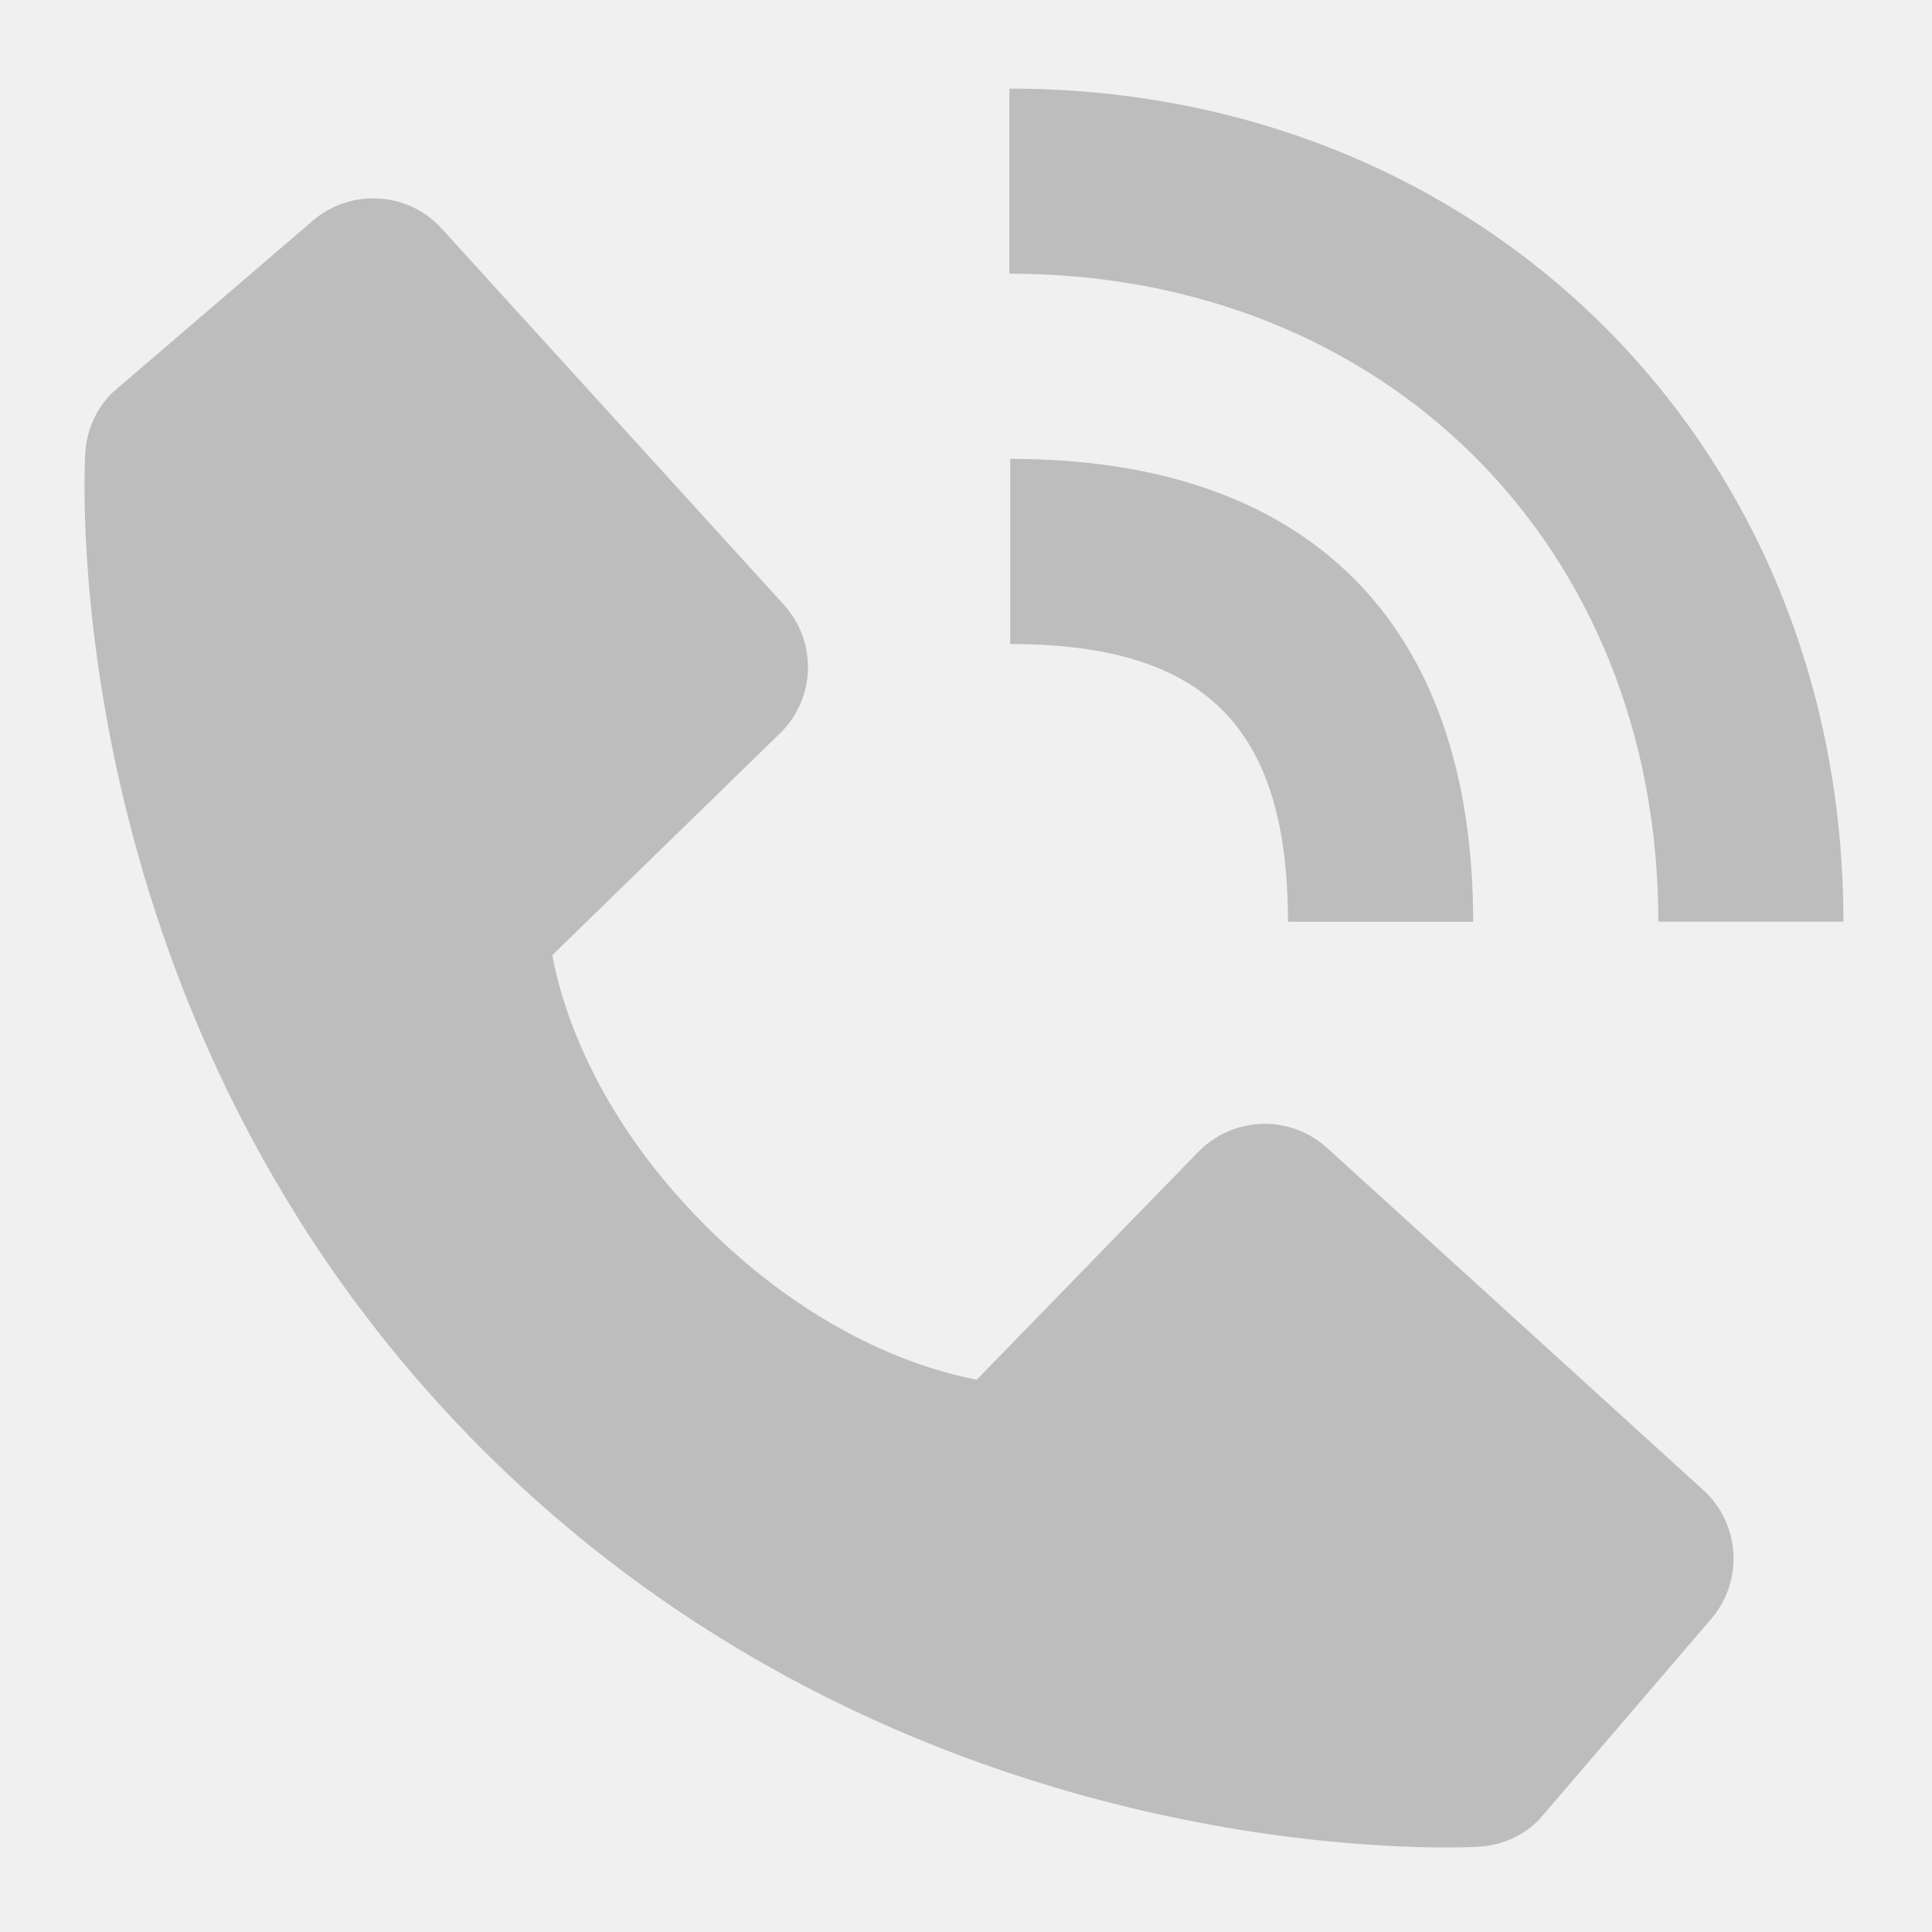
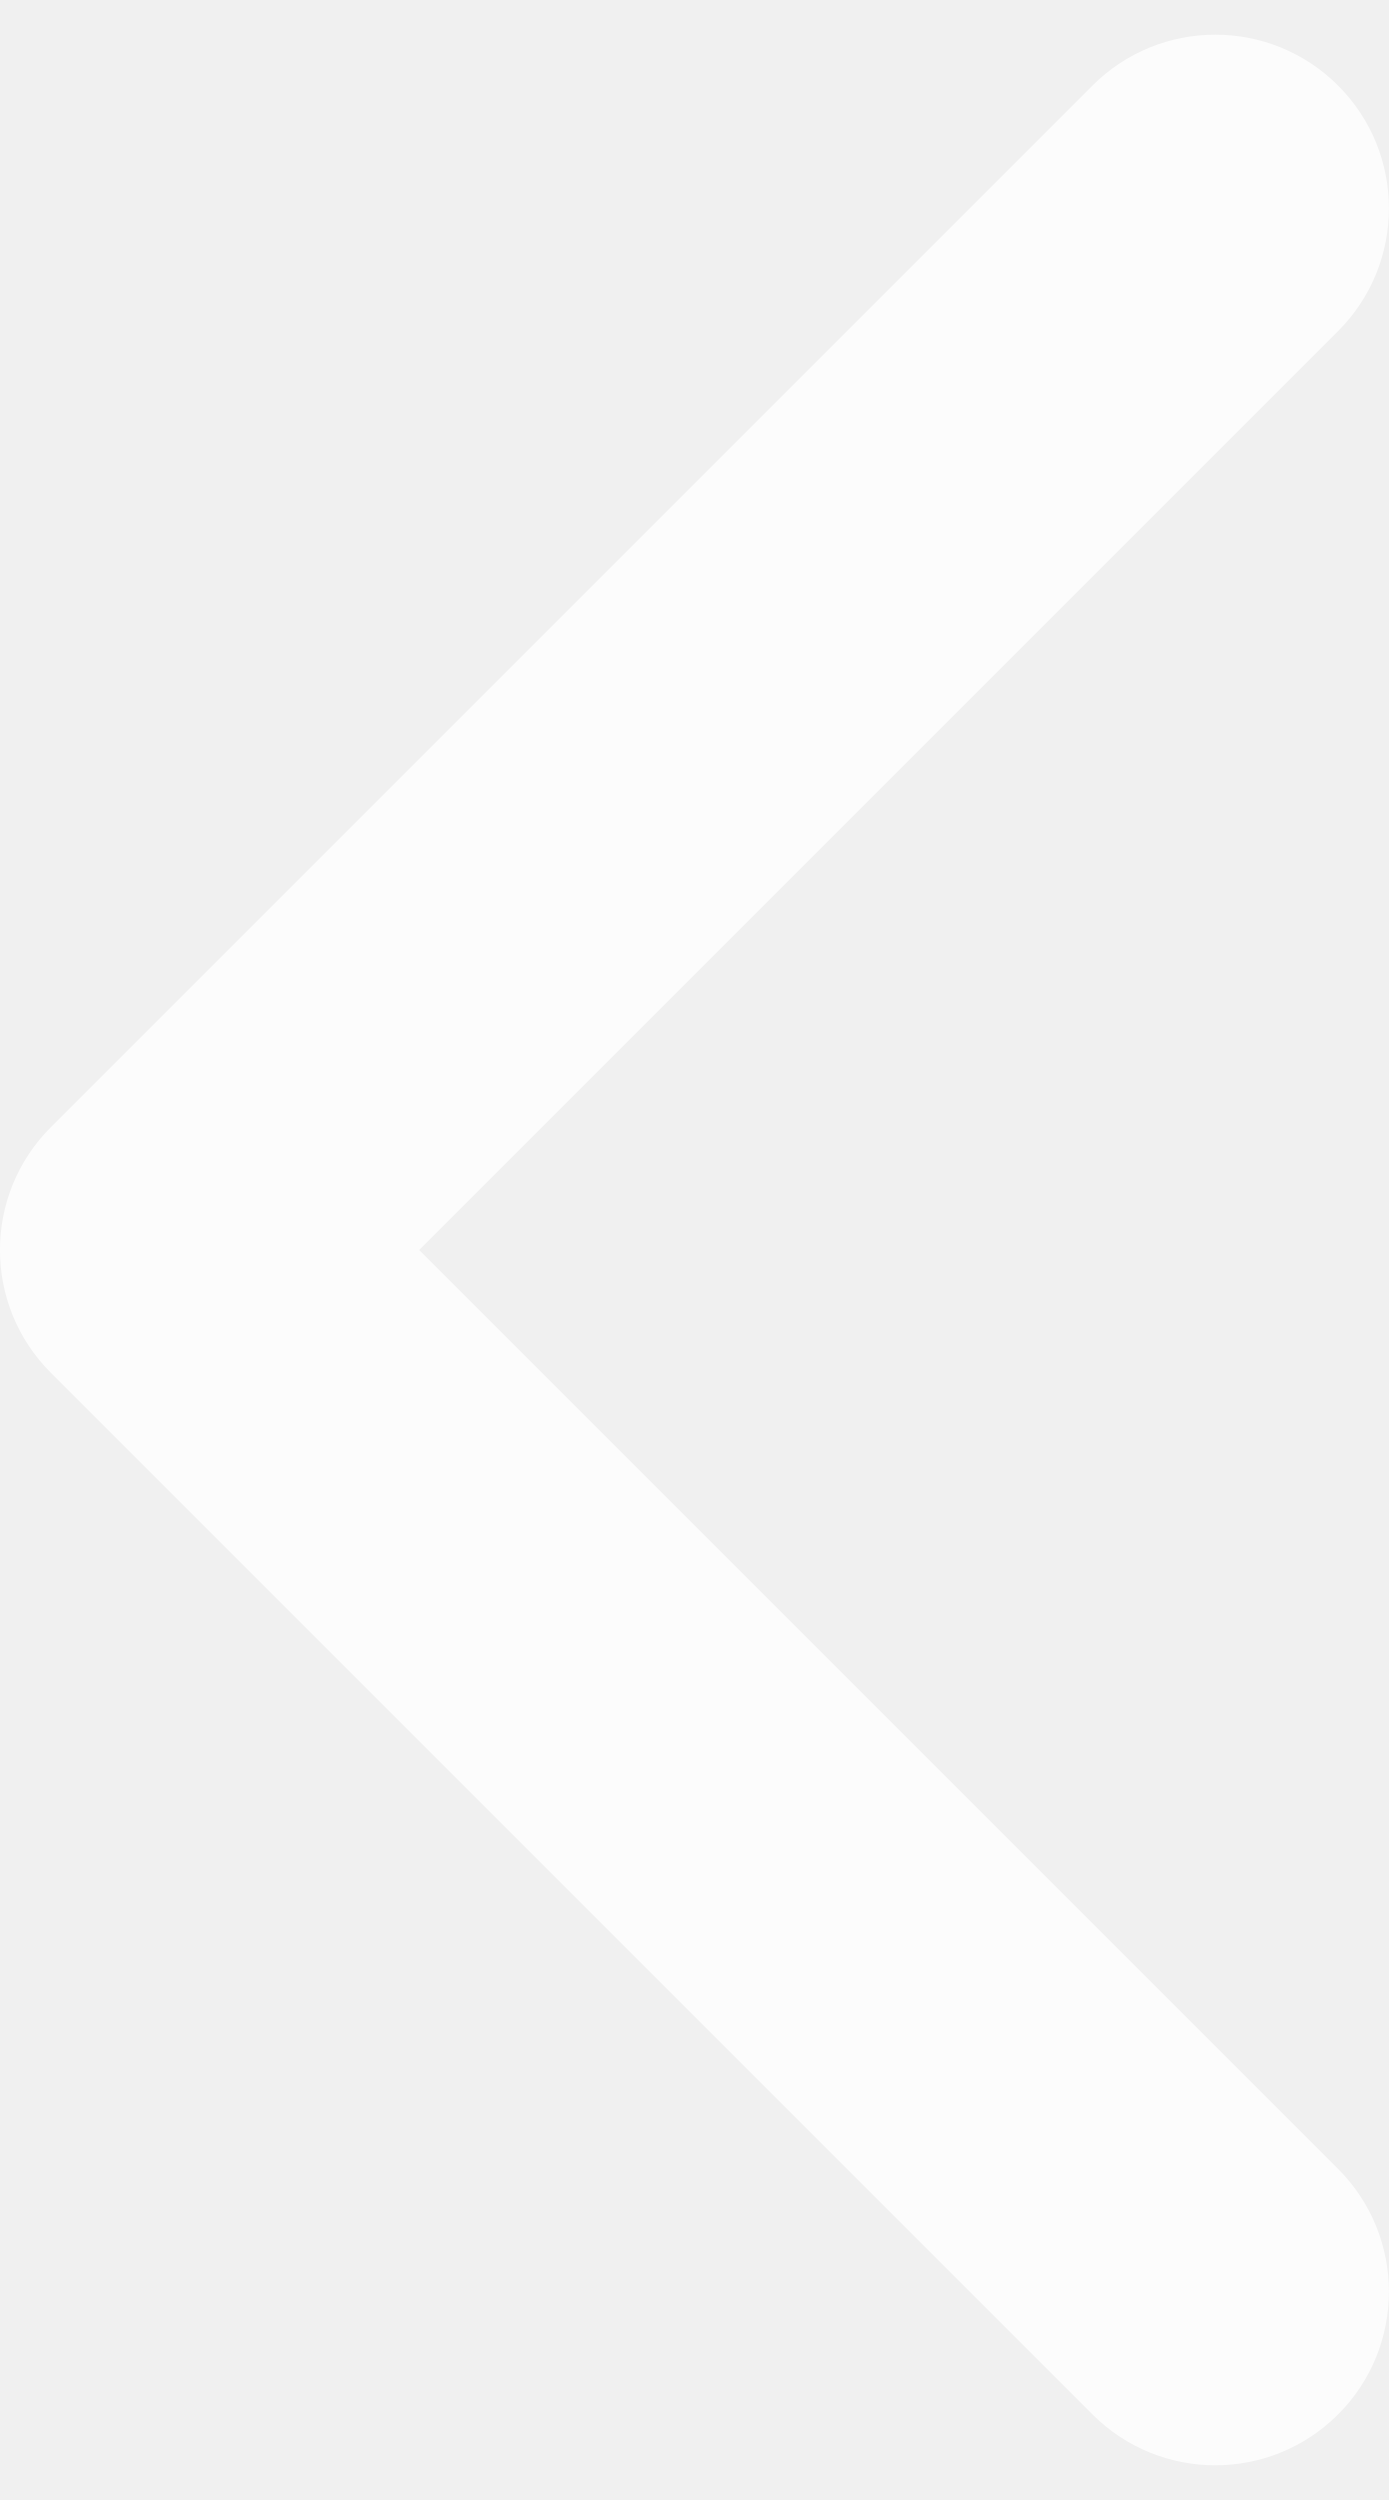
- <svg xmlns="http://www.w3.org/2000/svg" width="20" height="20" viewBox="0 0 20 20" fill="none">
-   <path d="M17.167 9.541H19.083C19.083 4.625 15.372 0.917 10.449 0.917V2.833C14.341 2.833 17.167 5.654 17.167 9.541Z" fill="#BDBDBD" />
-   <path d="M10.458 6.667C12.474 6.667 13.333 7.526 13.333 9.542H15.25C15.25 6.451 13.549 4.75 10.458 4.75V6.667ZM13.738 11.883C13.554 11.716 13.312 11.626 13.063 11.634C12.814 11.642 12.578 11.746 12.405 11.924L10.111 14.283C9.559 14.177 8.45 13.831 7.307 12.692C6.165 11.549 5.819 10.436 5.717 9.888L8.073 7.593C8.252 7.42 8.356 7.184 8.364 6.935C8.371 6.686 8.282 6.444 8.114 6.26L4.573 2.367C4.406 2.182 4.173 2.07 3.924 2.055C3.675 2.039 3.43 2.121 3.24 2.283L1.161 4.067C0.995 4.233 0.896 4.454 0.883 4.689C0.868 4.928 0.594 10.604 4.995 15.006C8.834 18.844 13.643 19.125 14.967 19.125C15.161 19.125 15.28 19.119 15.311 19.117C15.546 19.104 15.767 19.005 15.932 18.838L17.715 16.758C17.877 16.569 17.959 16.324 17.944 16.075C17.929 15.826 17.817 15.593 17.632 15.425L13.738 11.883Z" fill="#BDBDBD" />
+ <svg xmlns="http://www.w3.org/2000/svg" width="10" height="18" fill="none">
+   <path fill-rule="evenodd" clip-rule="evenodd" d="M9.634.616a1.25 1.25 0 010 1.768L3.018 9l6.616 6.616a1.25 1.25 0 01-1.768 1.768l-7.5-7.5a1.25 1.25 0 010-1.768l7.5-7.5a1.25 1.25 0 011.768 0z" fill="#fff" fill-opacity=".8" />
</svg>
